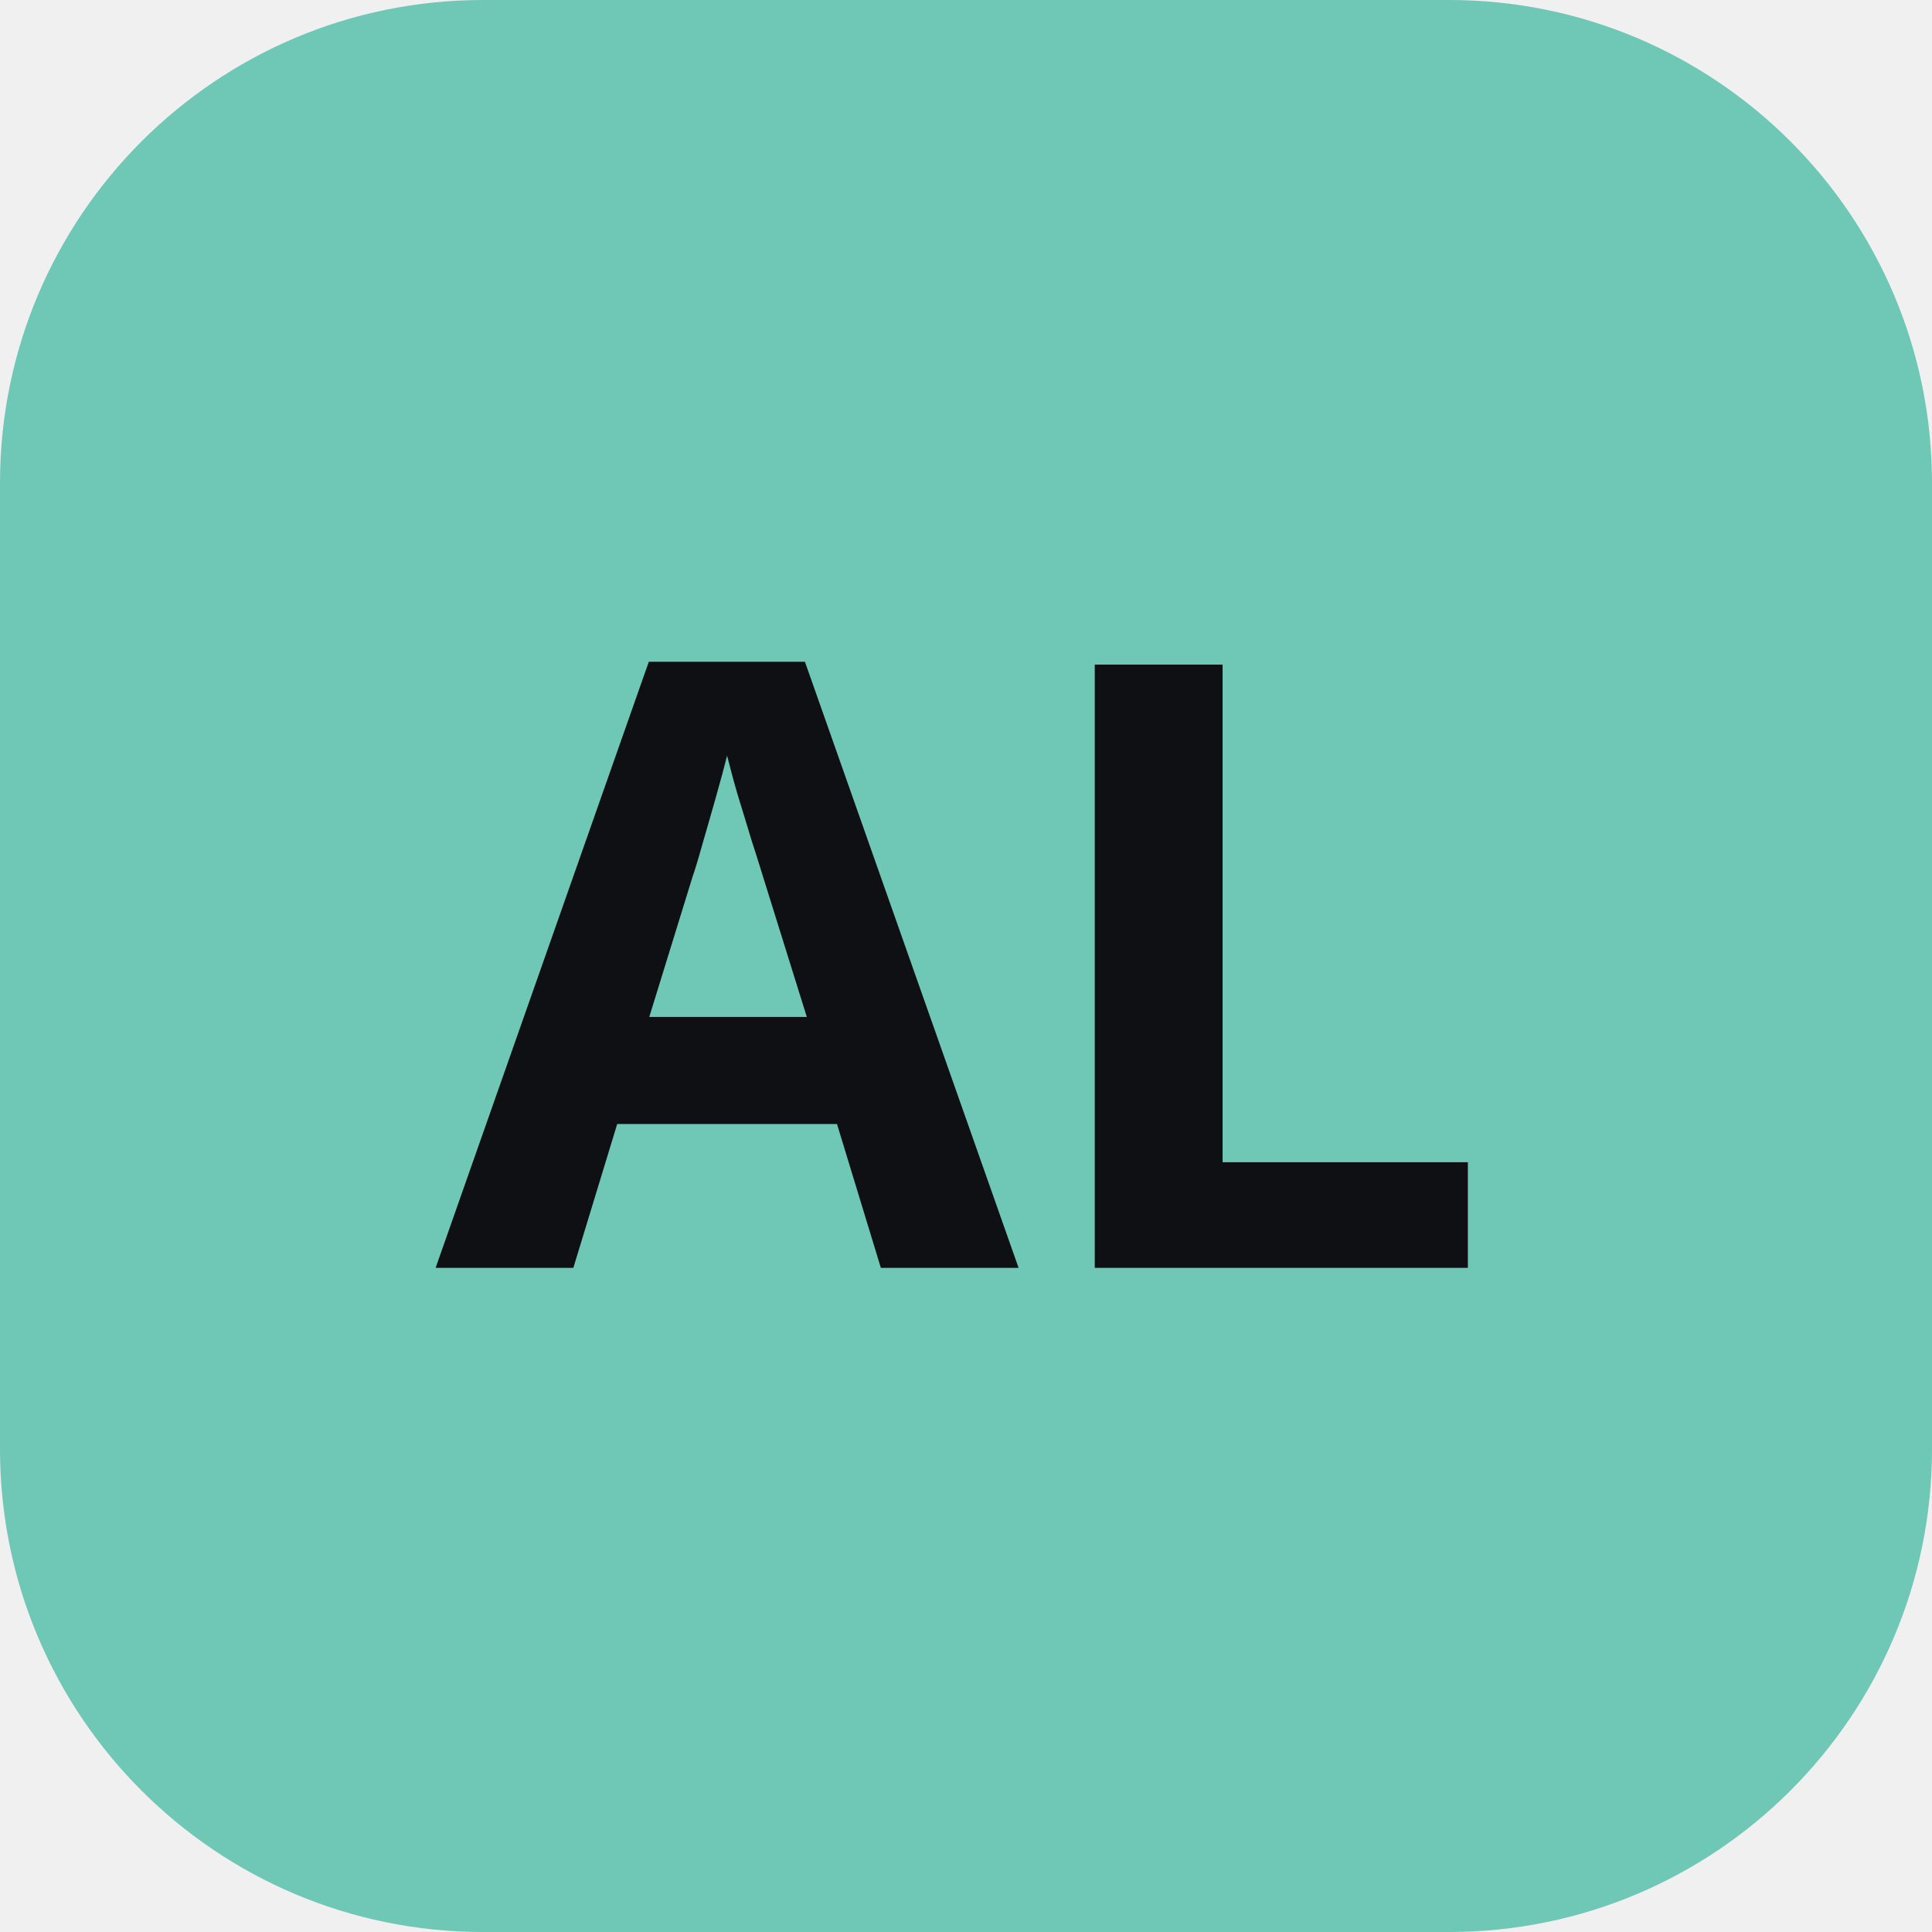
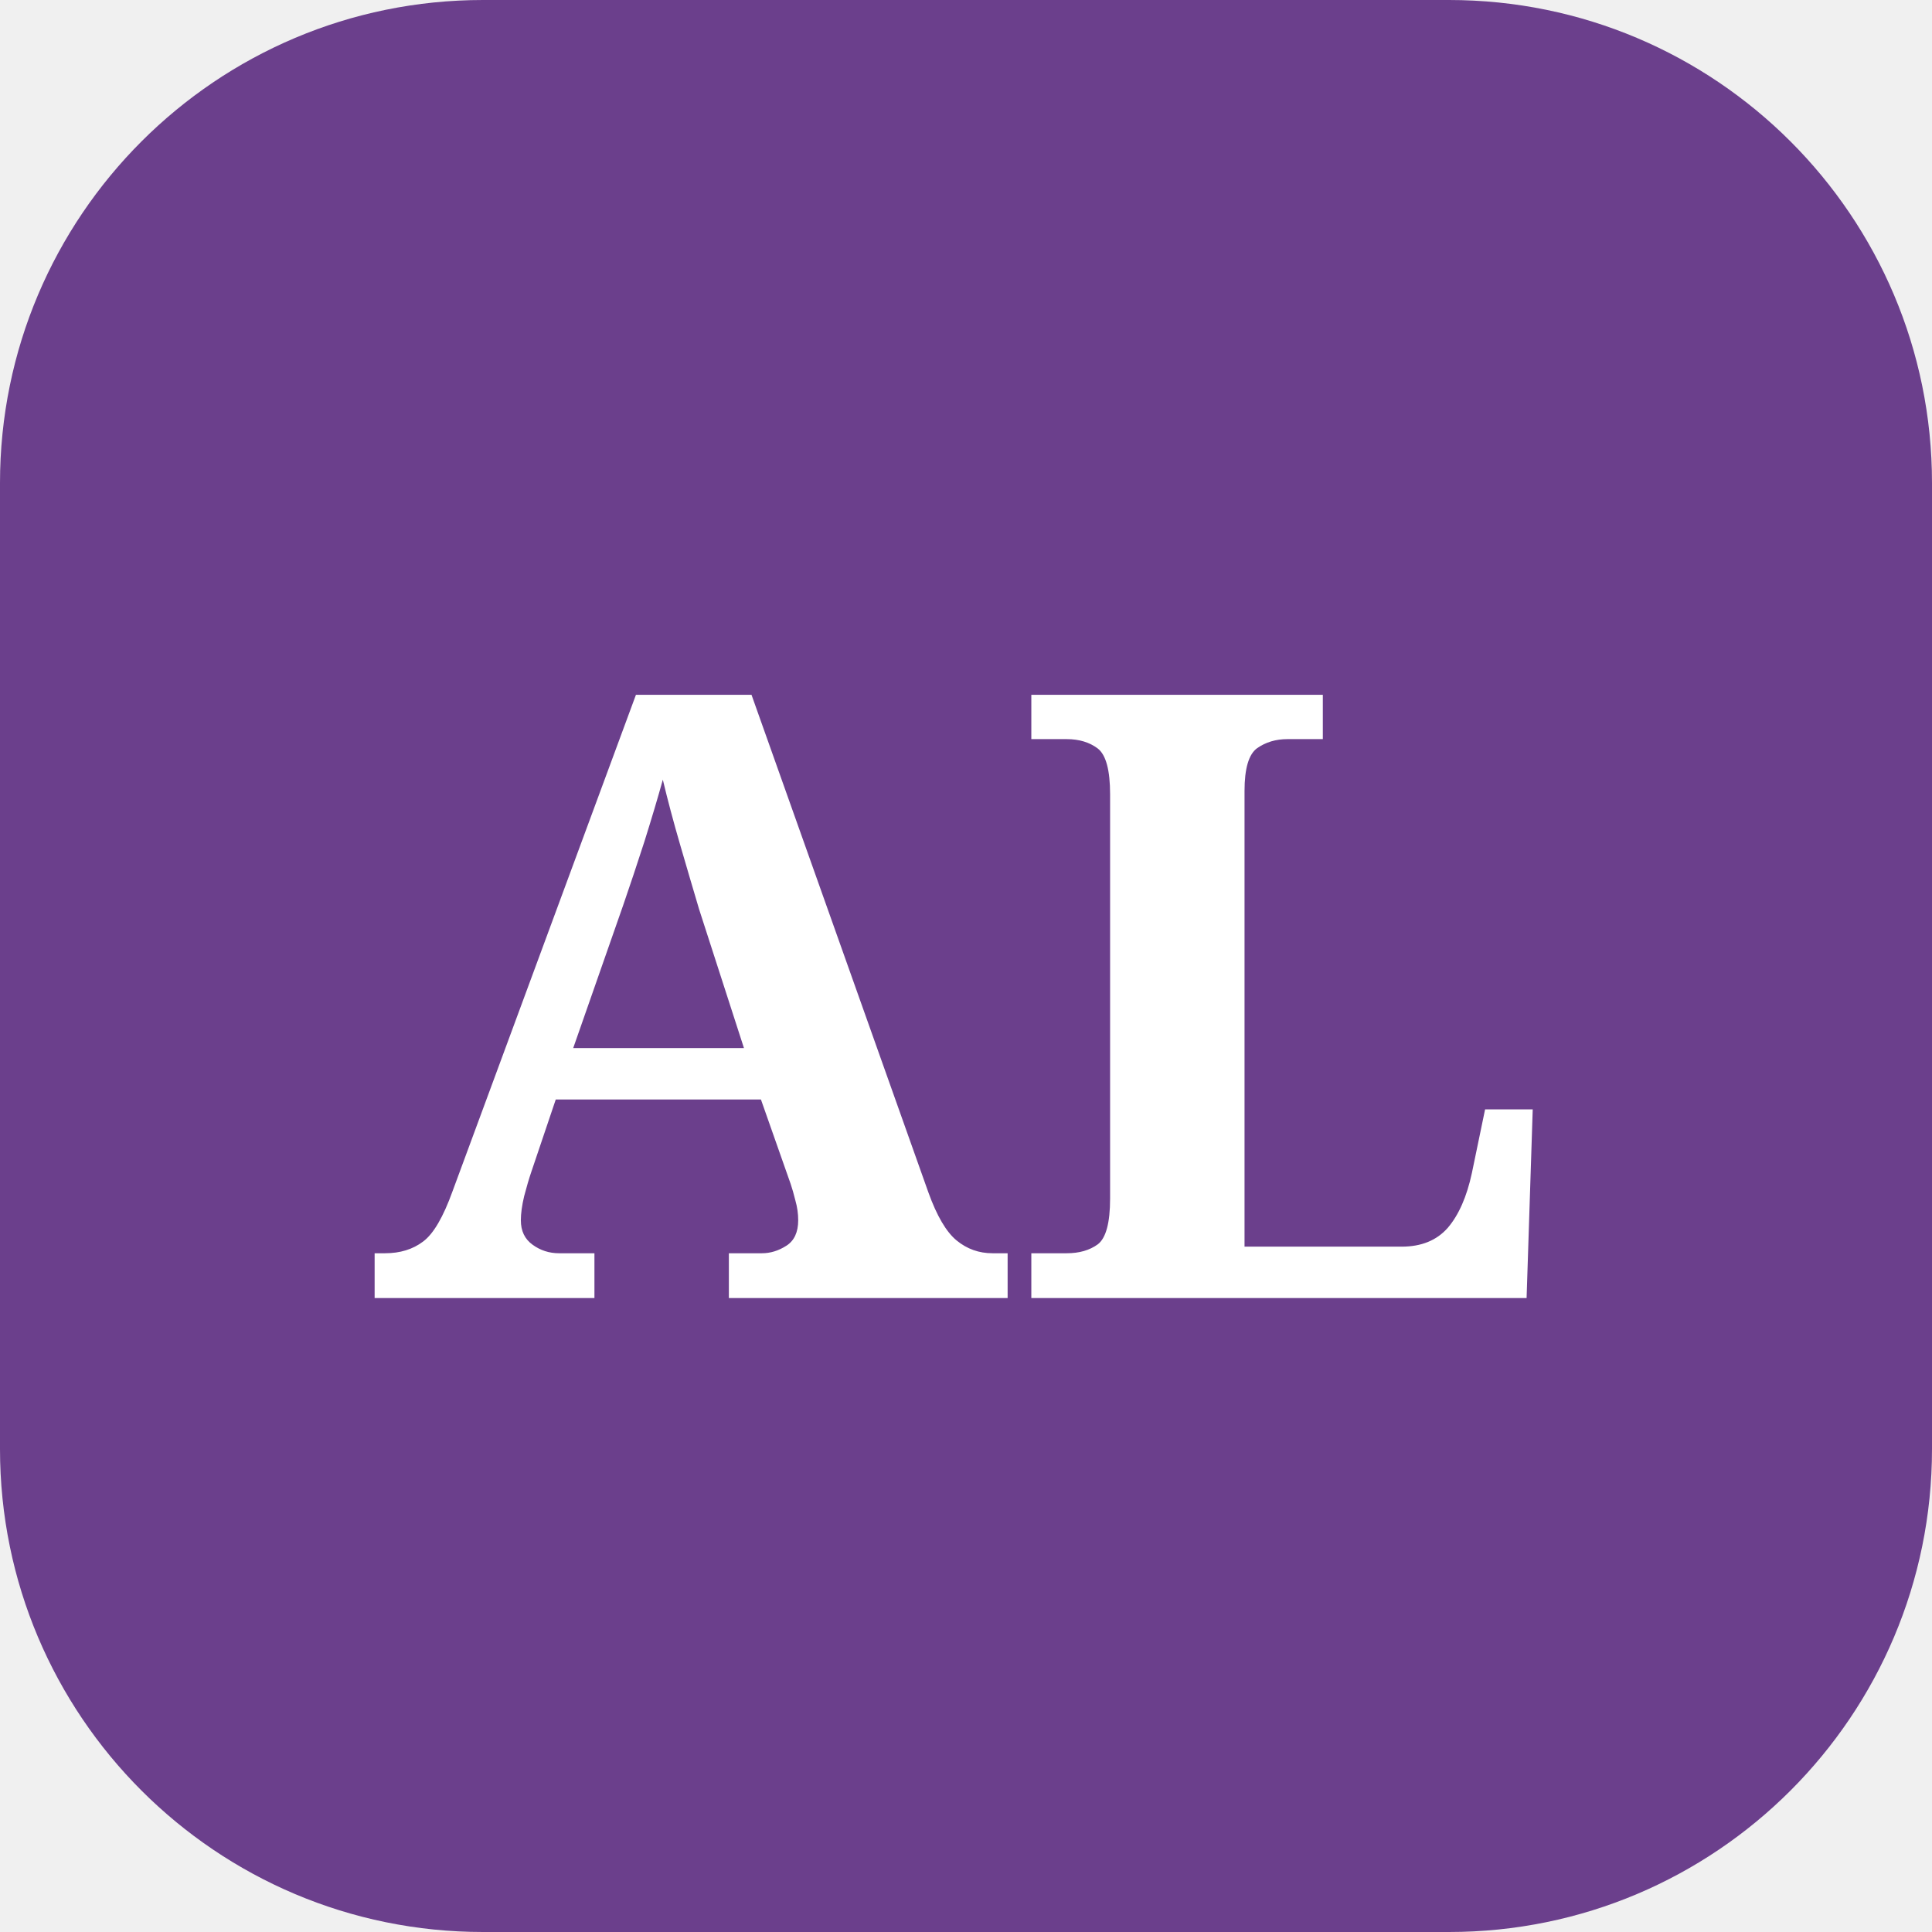
<svg xmlns="http://www.w3.org/2000/svg" viewBox="0 0 64 64">
-   <rect width="64" height="64" rx="16" fill="#6FC7B6" />
-   <text x="32" y="42" text-anchor="middle" font-family="system-ui,sans-serif" font-weight="800" font-size="28" fill="#0E1013">AL</text>
+   <rect width="64" height="64" rx="16" fill="#6B3F8C" />
+   <text x="32" y="43" text-anchor="middle" font-family="Georgia,serif" font-weight="700" font-size="28" fill="#FFFFFF">AL</text>
</svg>
